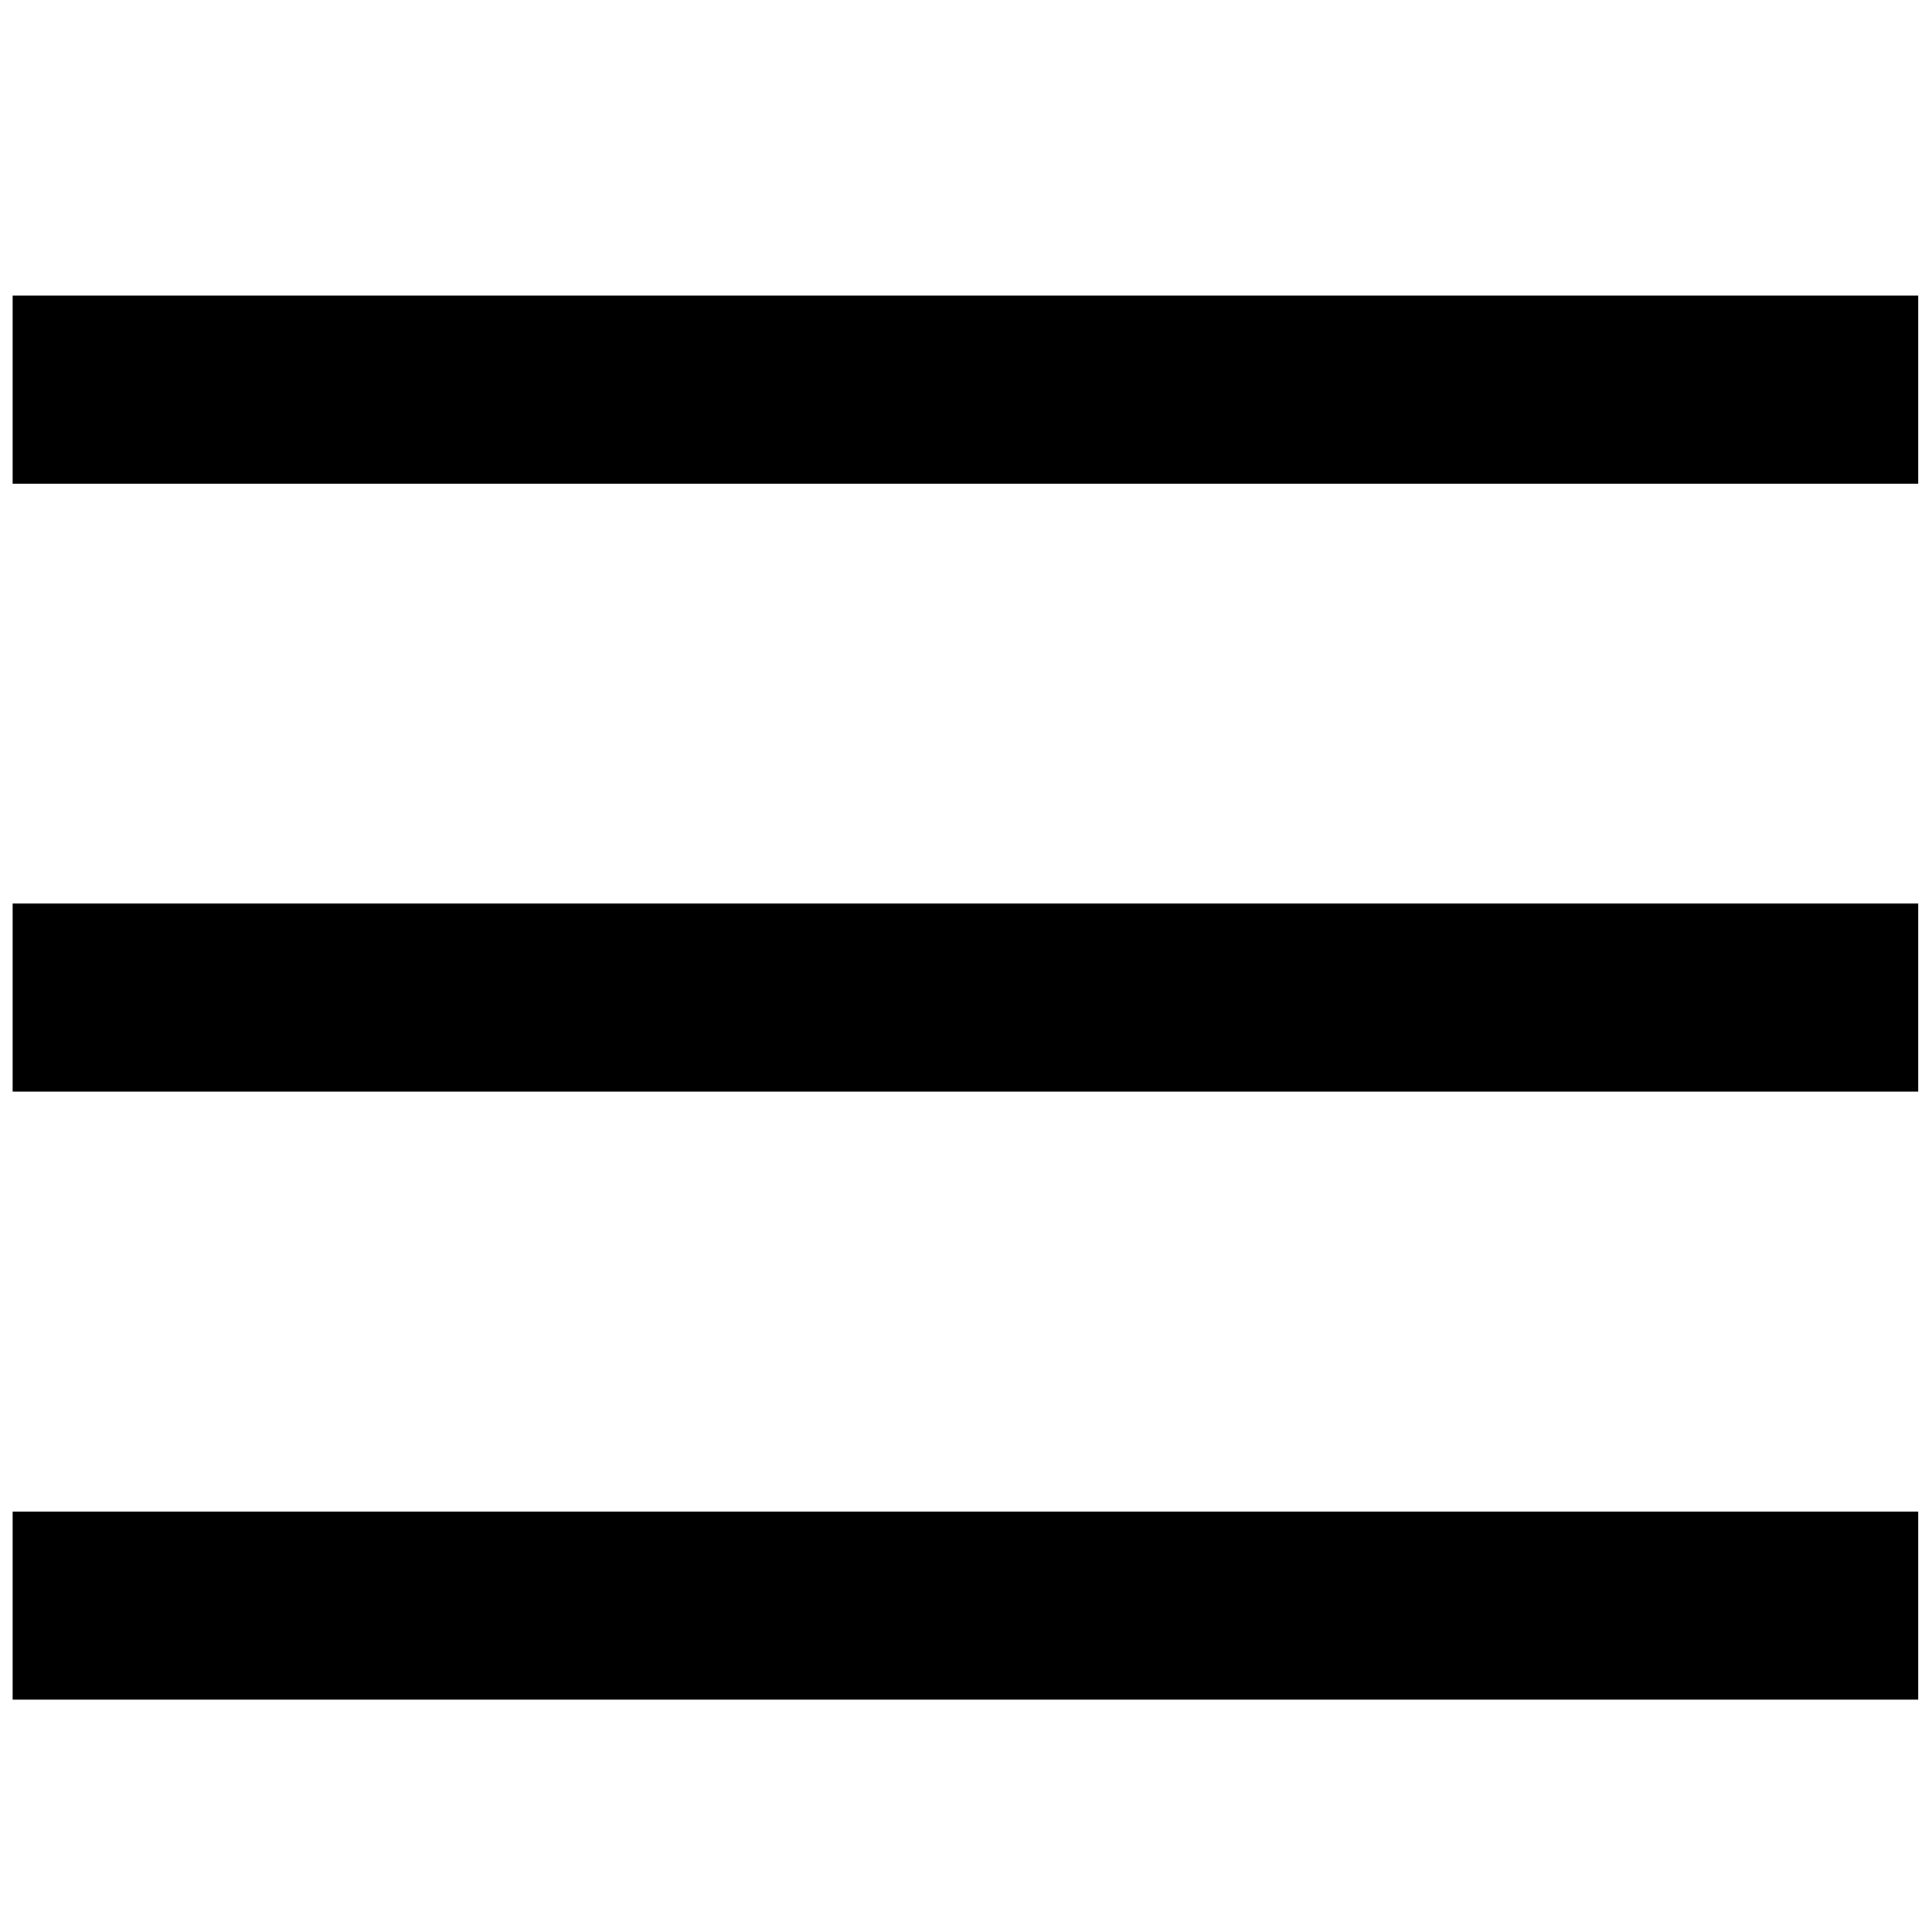
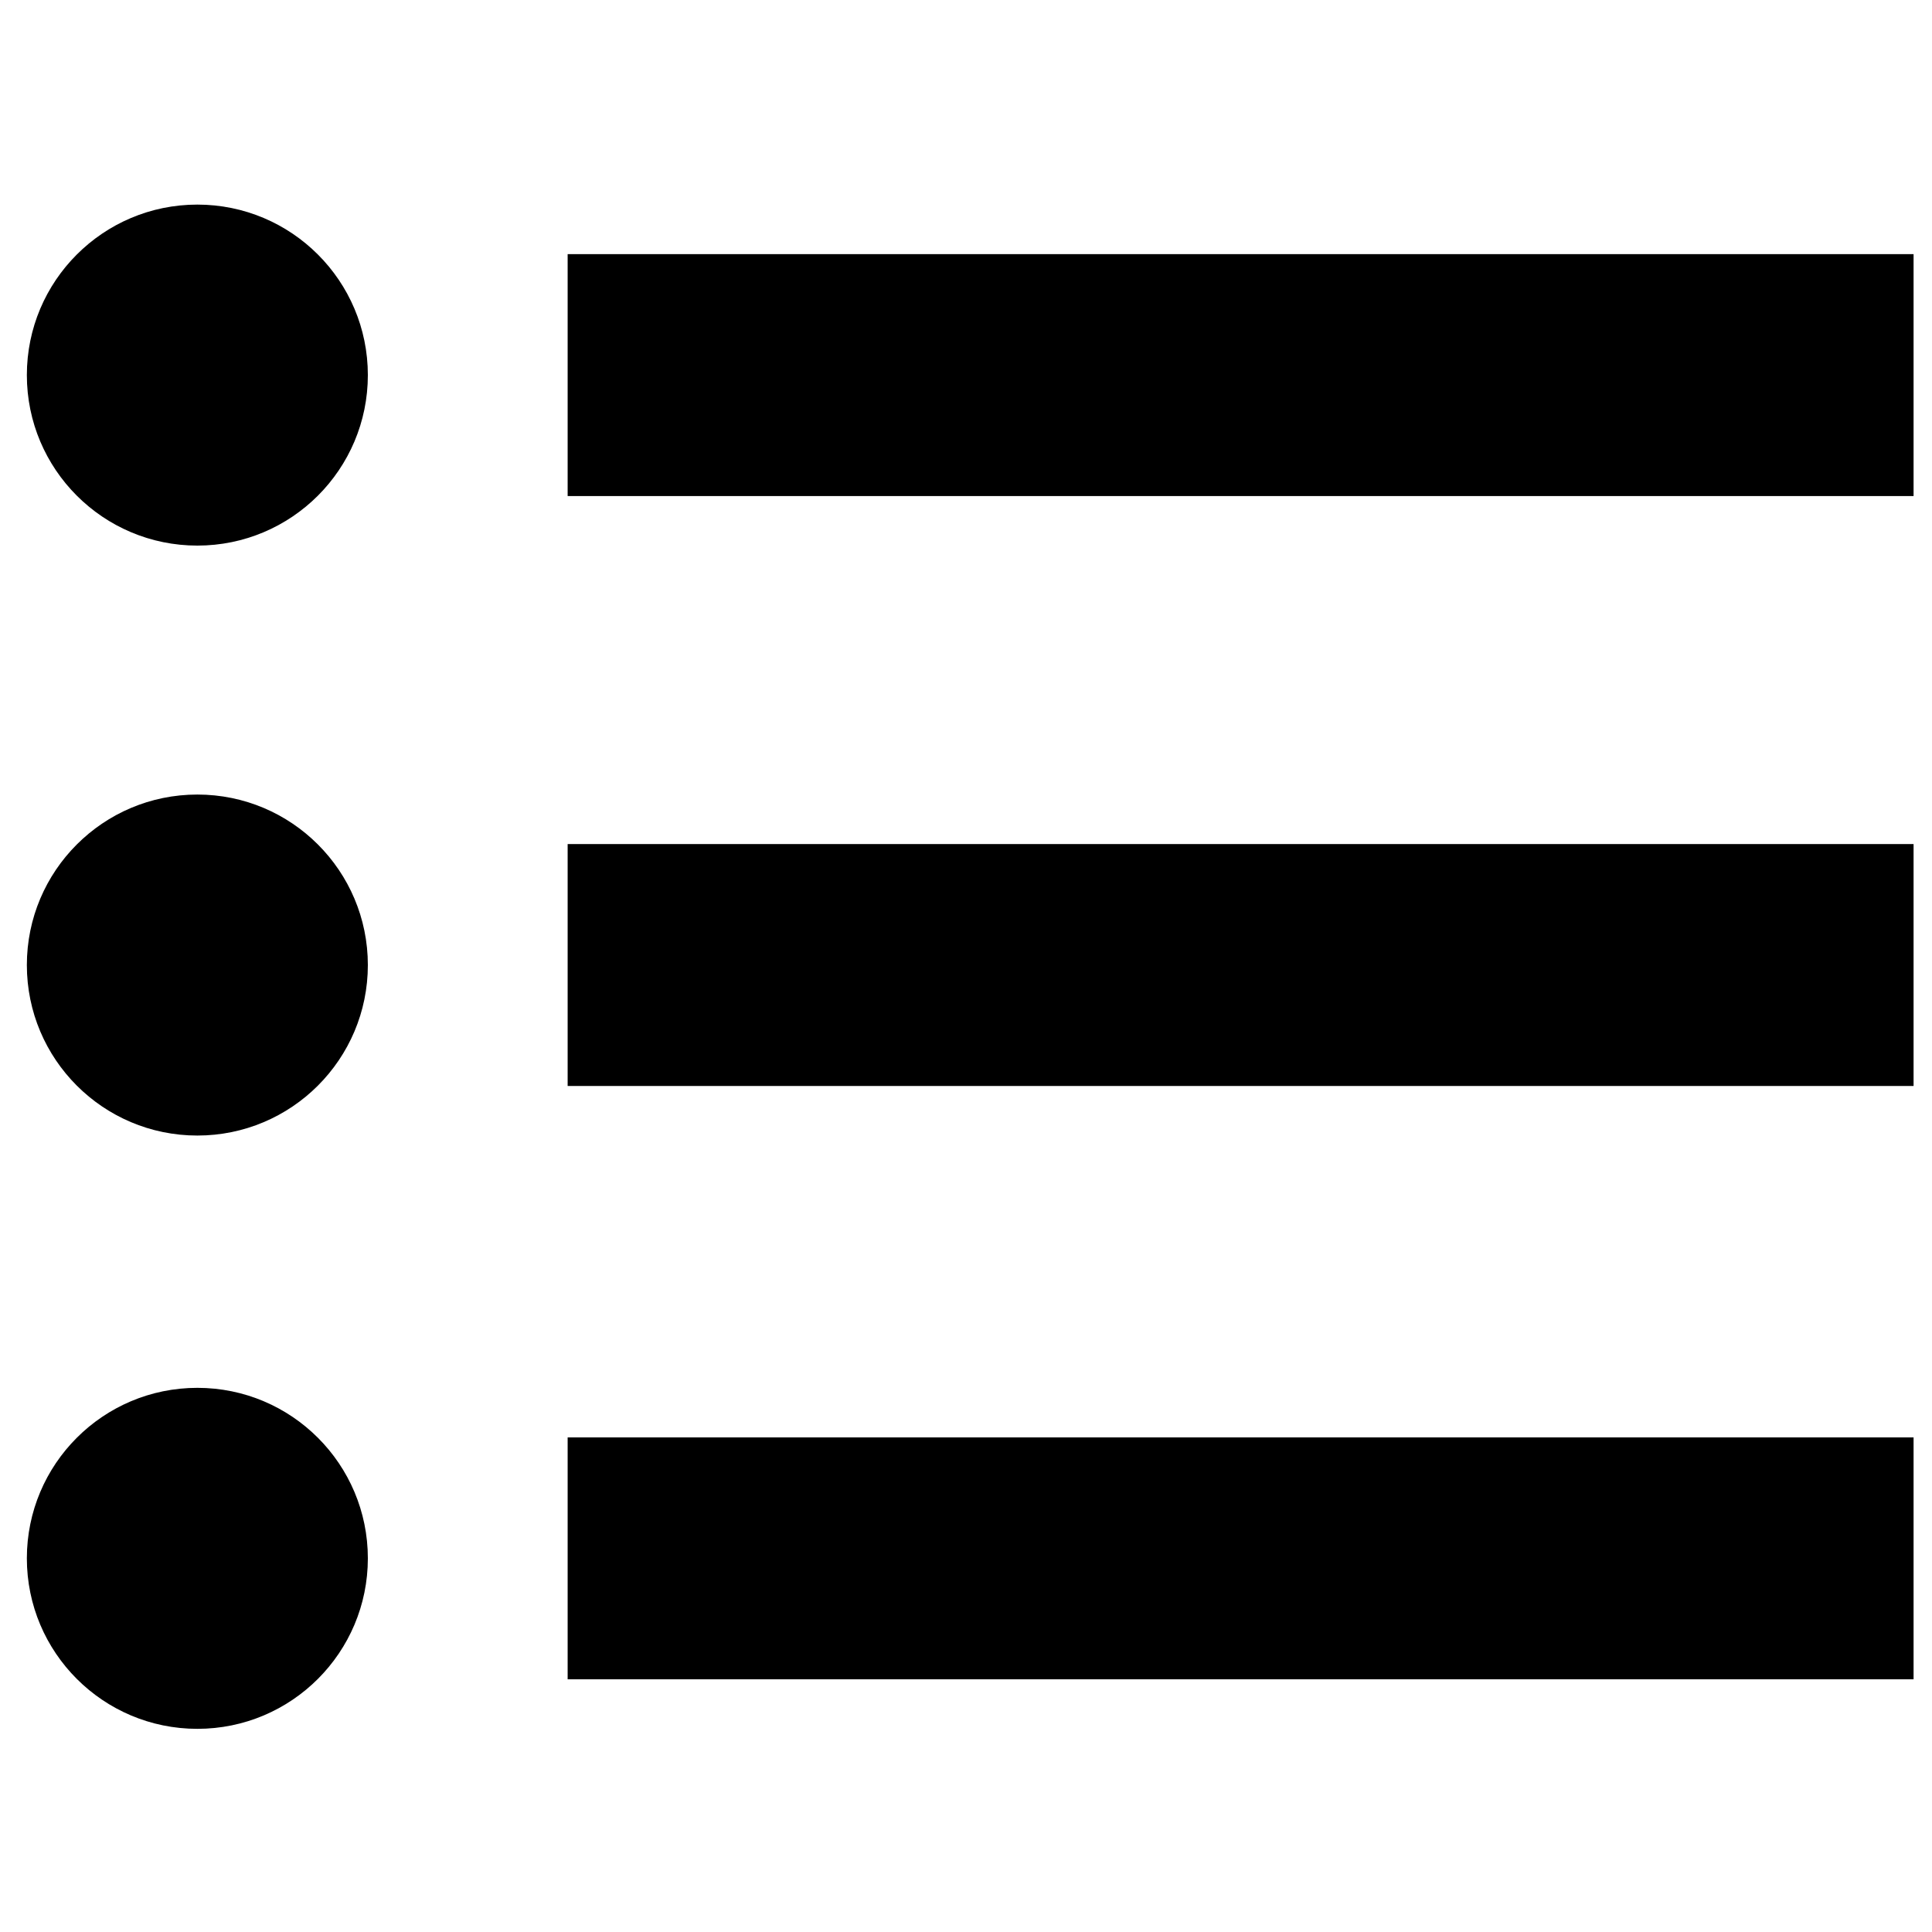
- <svg xmlns="http://www.w3.org/2000/svg" width="512" height="512" viewBox="0 0 512 512" id="svg4906" version="1.1">
-   <defs id="defs4908" />
+ <svg xmlns="http://www.w3.org/2000/svg" width="512" height="512" viewBox="0 0 512 512" id="svg3350" version="1.1">
+   <defs id="defs3352" />
  <g id="layer1" transform="translate(0,-540.3622)">
-     <rect x="3.358" y="618.699" width="505" height="49.841" id="rect166" />
-     <rect x="3.358" y="779.81" width="505" height="49.841" id="rect168" />
-     <rect x="3.358" y="940.949" width="505" height="49.841" id="rect170" />
+     <circle cx="52.301" cy="639.766" r="45.184" id="circle4" />
+     <rect x="150.432" y="607.711" width="356.685" height="64.111" id="rect6" />
+     <circle cx="52.301" cy="796.109" r="45.184" id="circle8" />
+     <rect x="150.432" y="764.047" width="356.685" height="64.111" id="rect10" />
+     <circle cx="52.301" cy="953.338" r="45.184" id="circle12" />
+     <rect x="150.432" y="921.289" width="356.685" height="64.105" id="rect14" />
  </g>
</svg>
